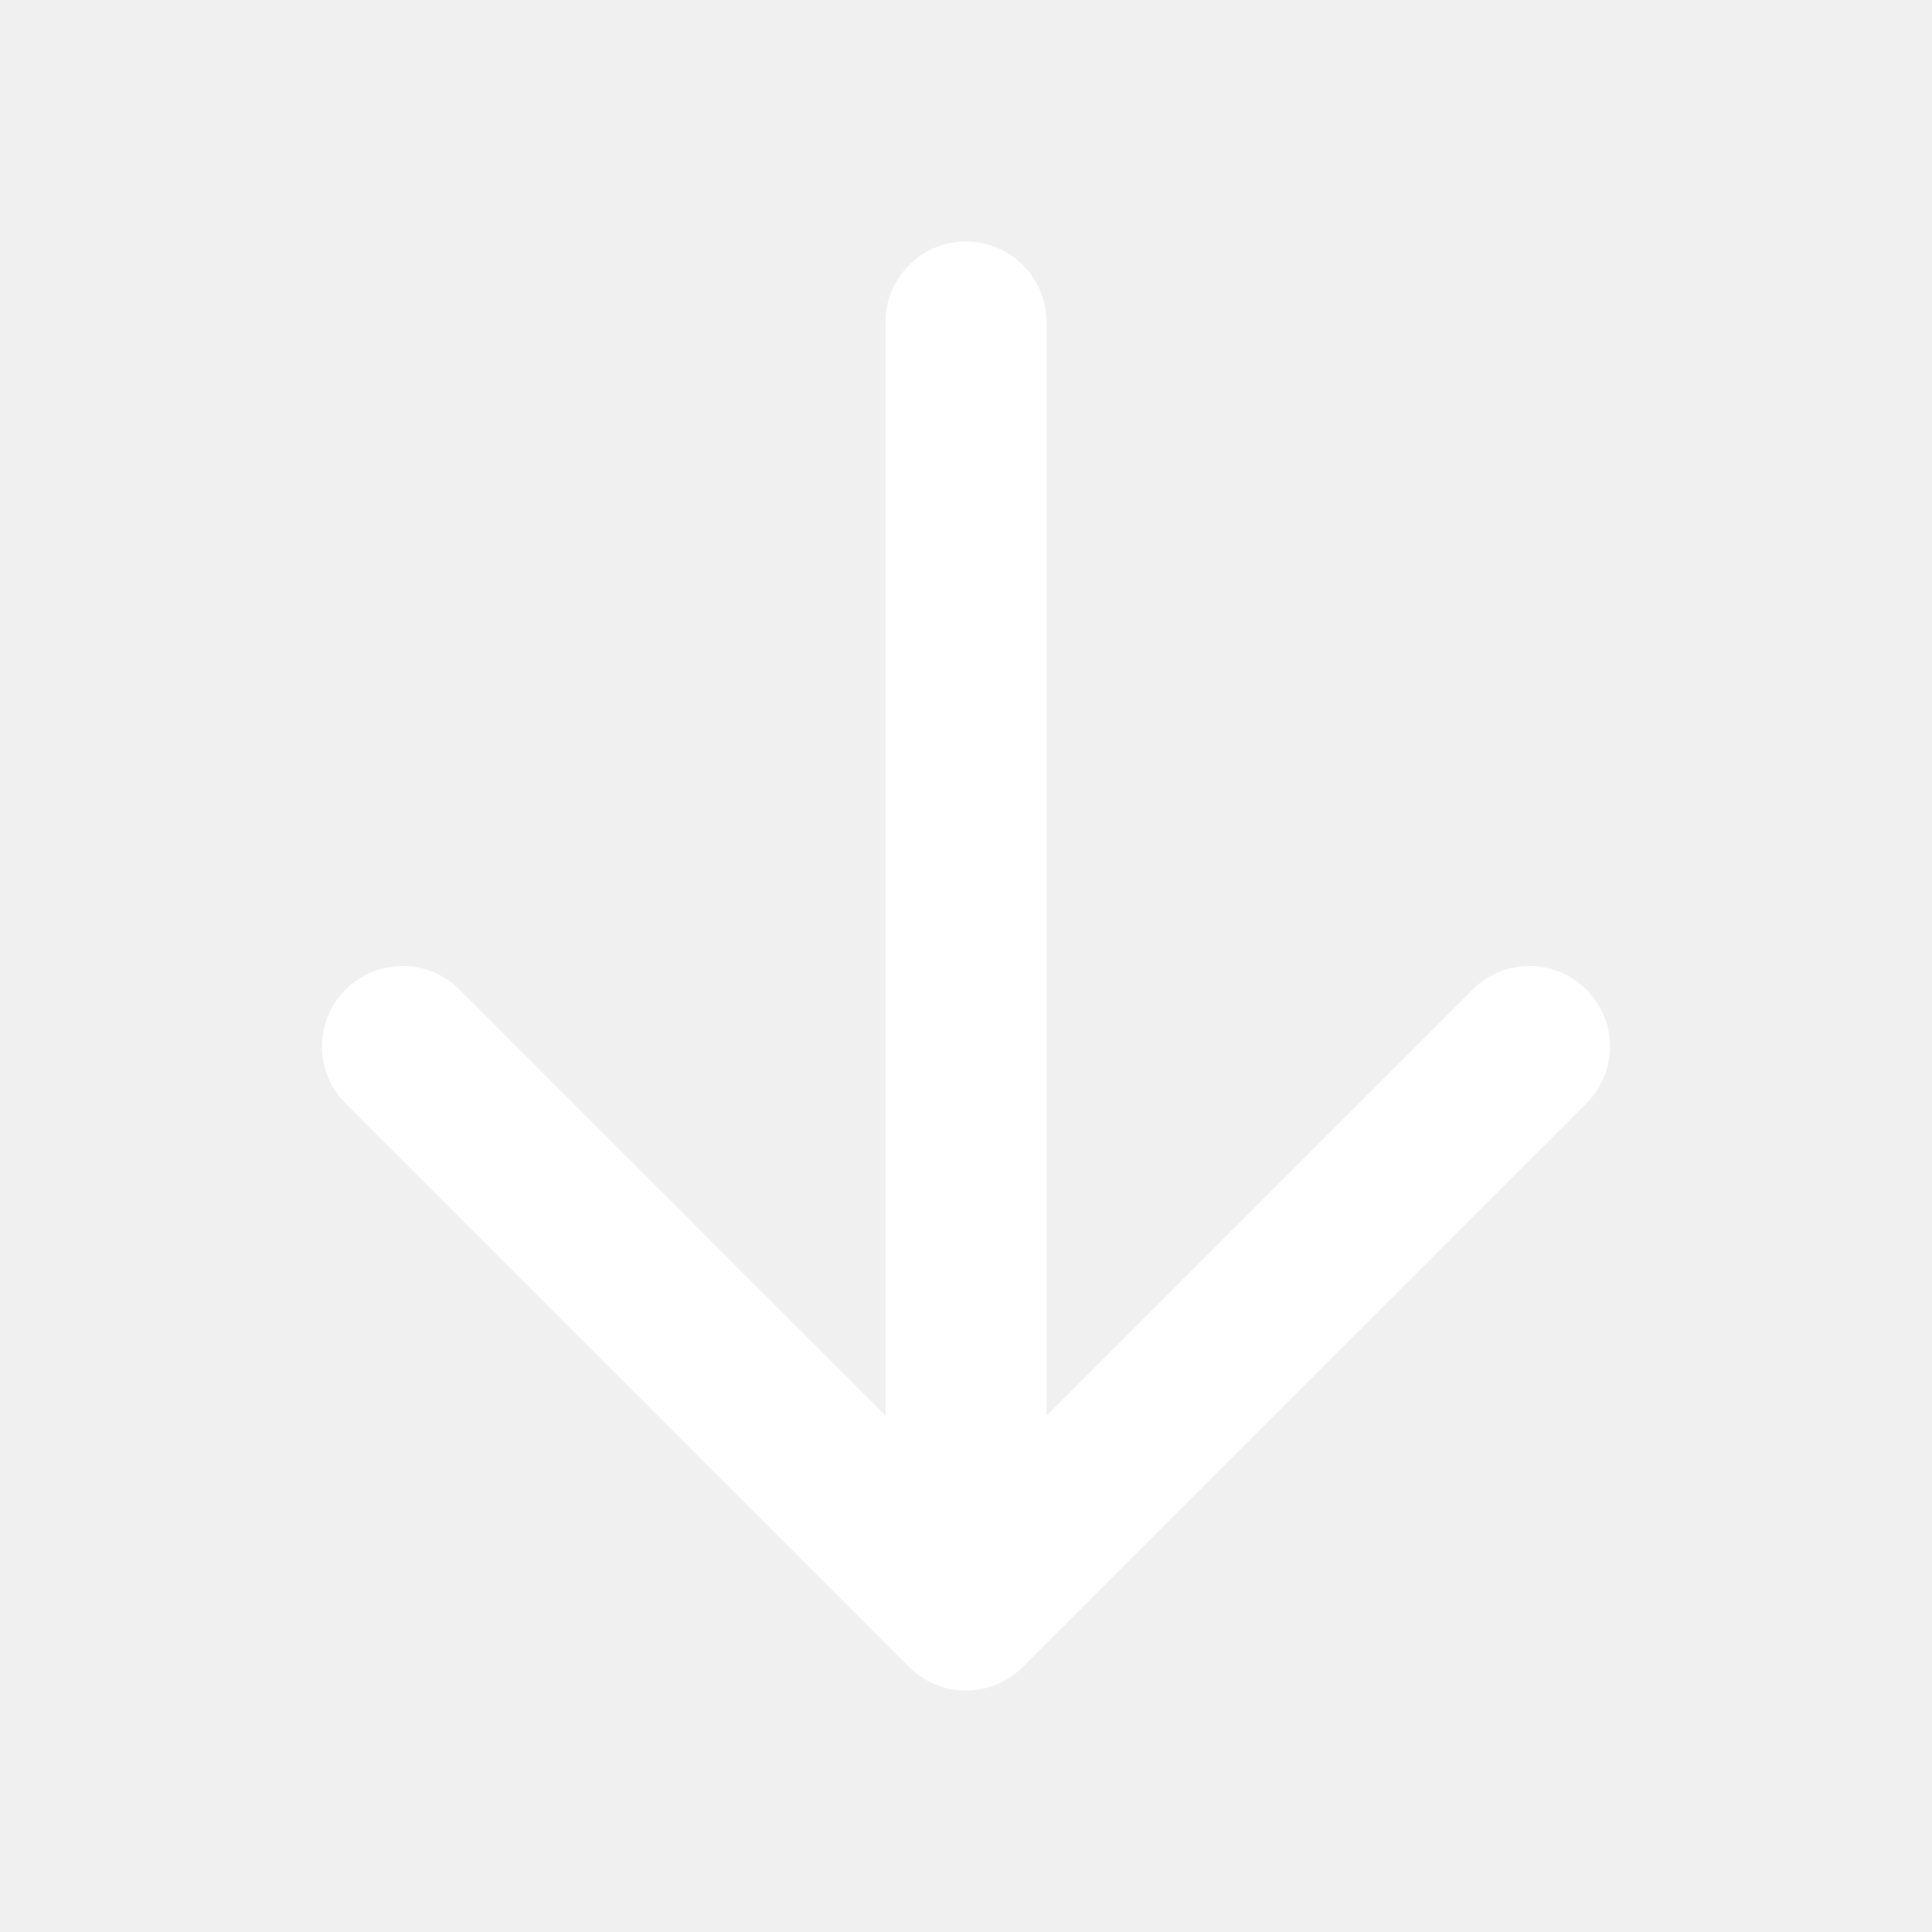
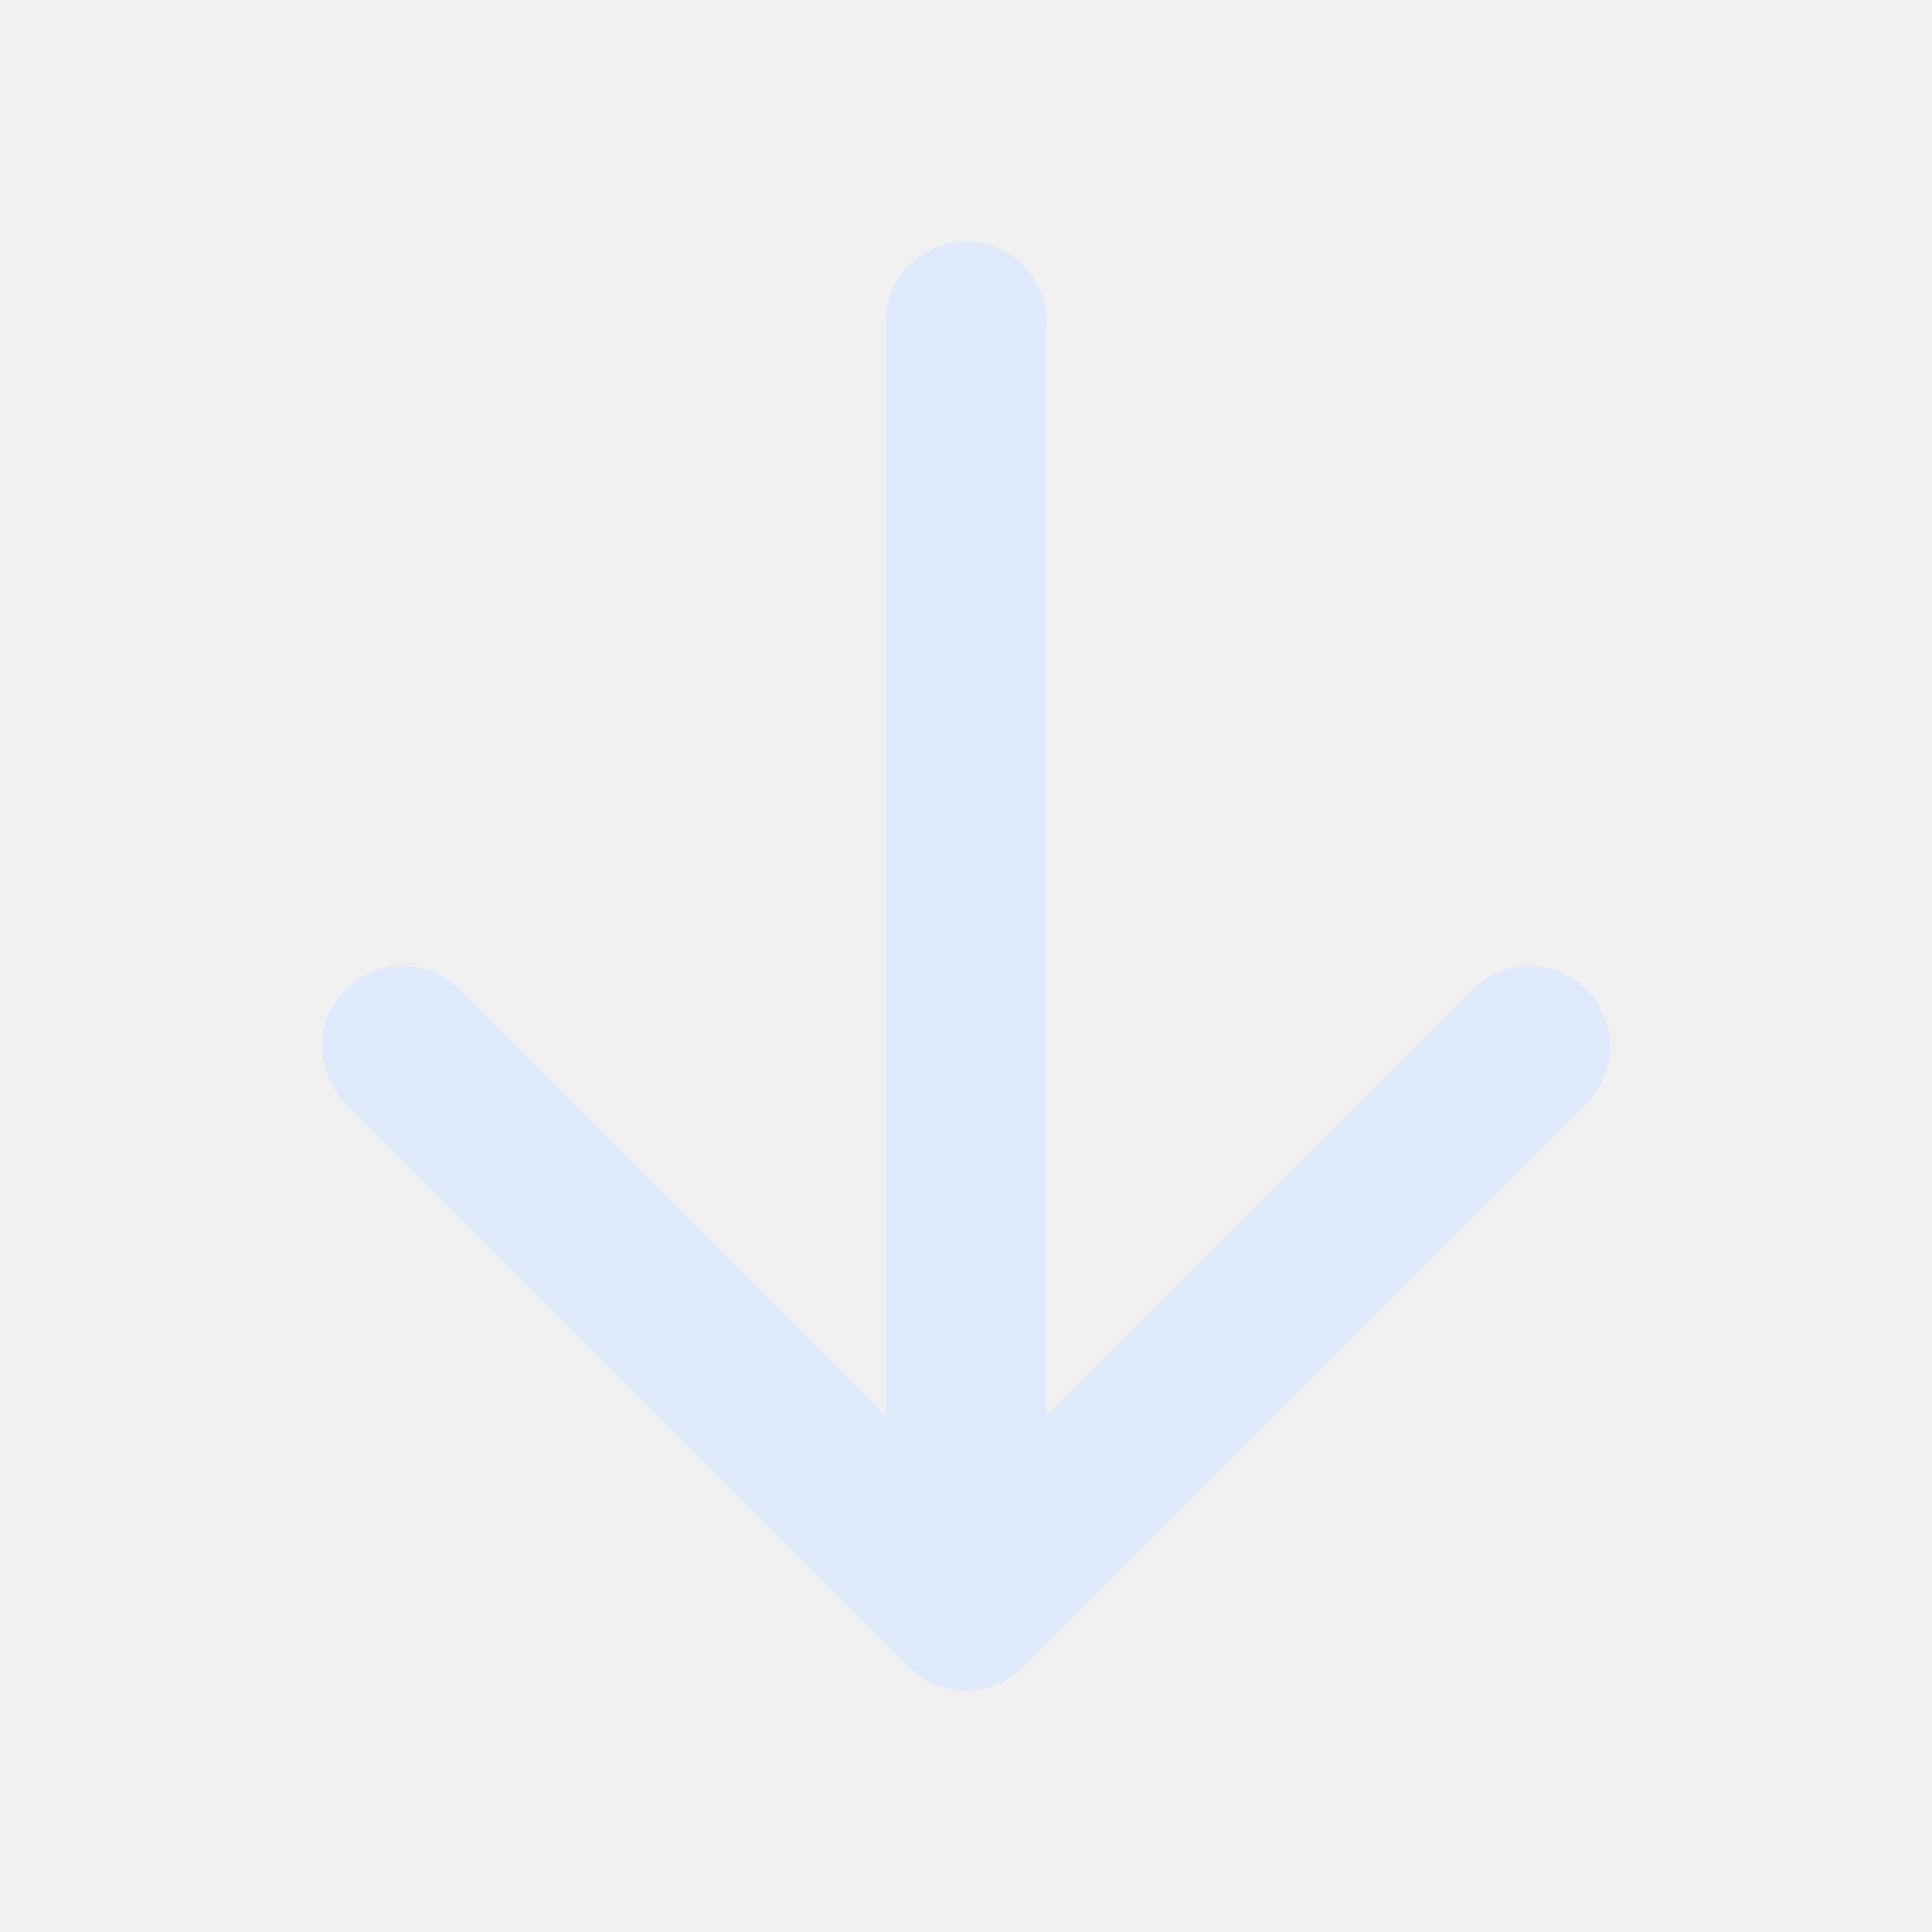
<svg xmlns="http://www.w3.org/2000/svg" width="800px" height="800px" viewBox="0 0 24 24" fill="none">
-   <path fill-rule="evenodd" clip-rule="evenodd" d="M12 3C12.552 3 13 3.448 13 4V17.586L18.293 12.293C18.683 11.902 19.317 11.902 19.707 12.293C20.098 12.683 20.098 13.317 19.707 13.707L12.707 20.707C12.317 21.098 11.683 21.098 11.293 20.707L4.293 13.707C3.902 13.317 3.902 12.683 4.293 12.293C4.683 11.902 5.317 11.902 5.707 12.293L11 17.586V4C11 3.448 11.448 3 12 3Z" fill="#ffffff" />
+   <path fill-rule="evenodd" clip-rule="evenodd" d="M12 3C12.552 3 13 3.448 13 4V17.586L18.293 12.293C18.683 11.902 19.317 11.902 19.707 12.293C20.098 12.683 20.098 13.317 19.707 13.707L12.707 20.707C12.317 21.098 11.683 21.098 11.293 20.707L4.293 13.707C3.902 13.317 3.902 12.683 4.293 12.293C4.683 11.902 5.317 11.902 5.707 12.293L11 17.586V4C11 3.448 11.448 3 12 3Z" fill="#dee9fc" />
</svg>
